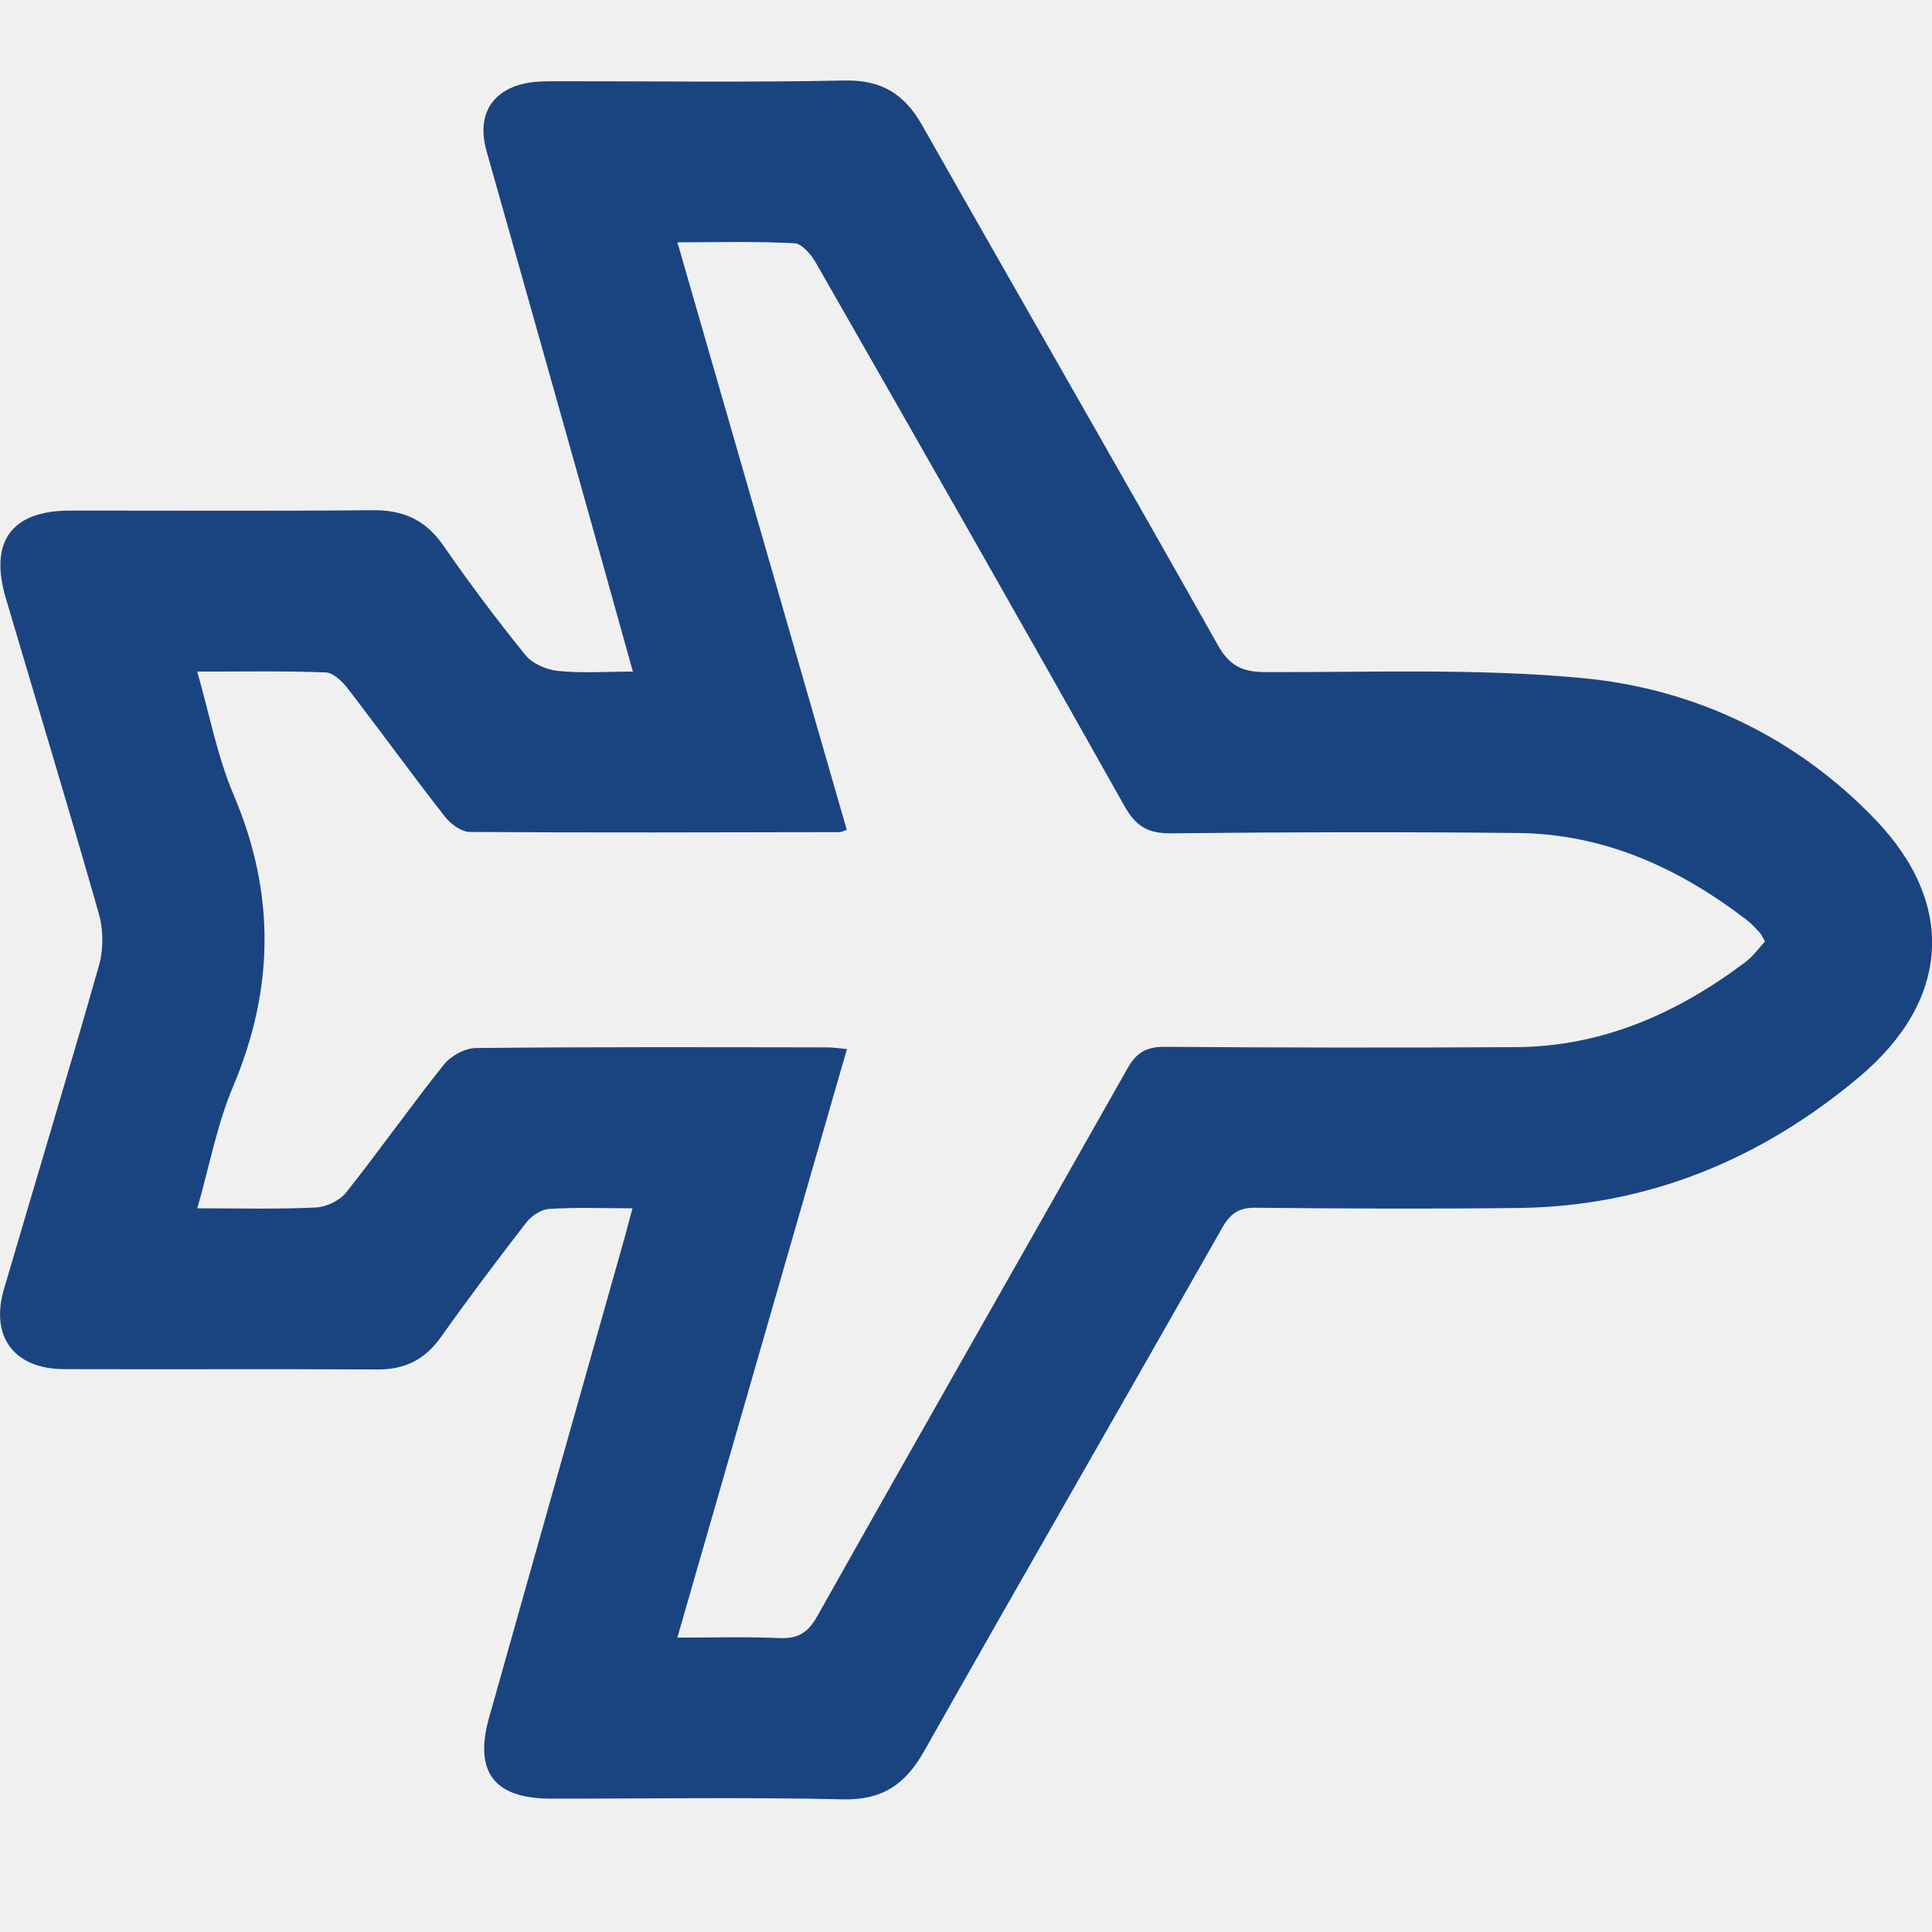
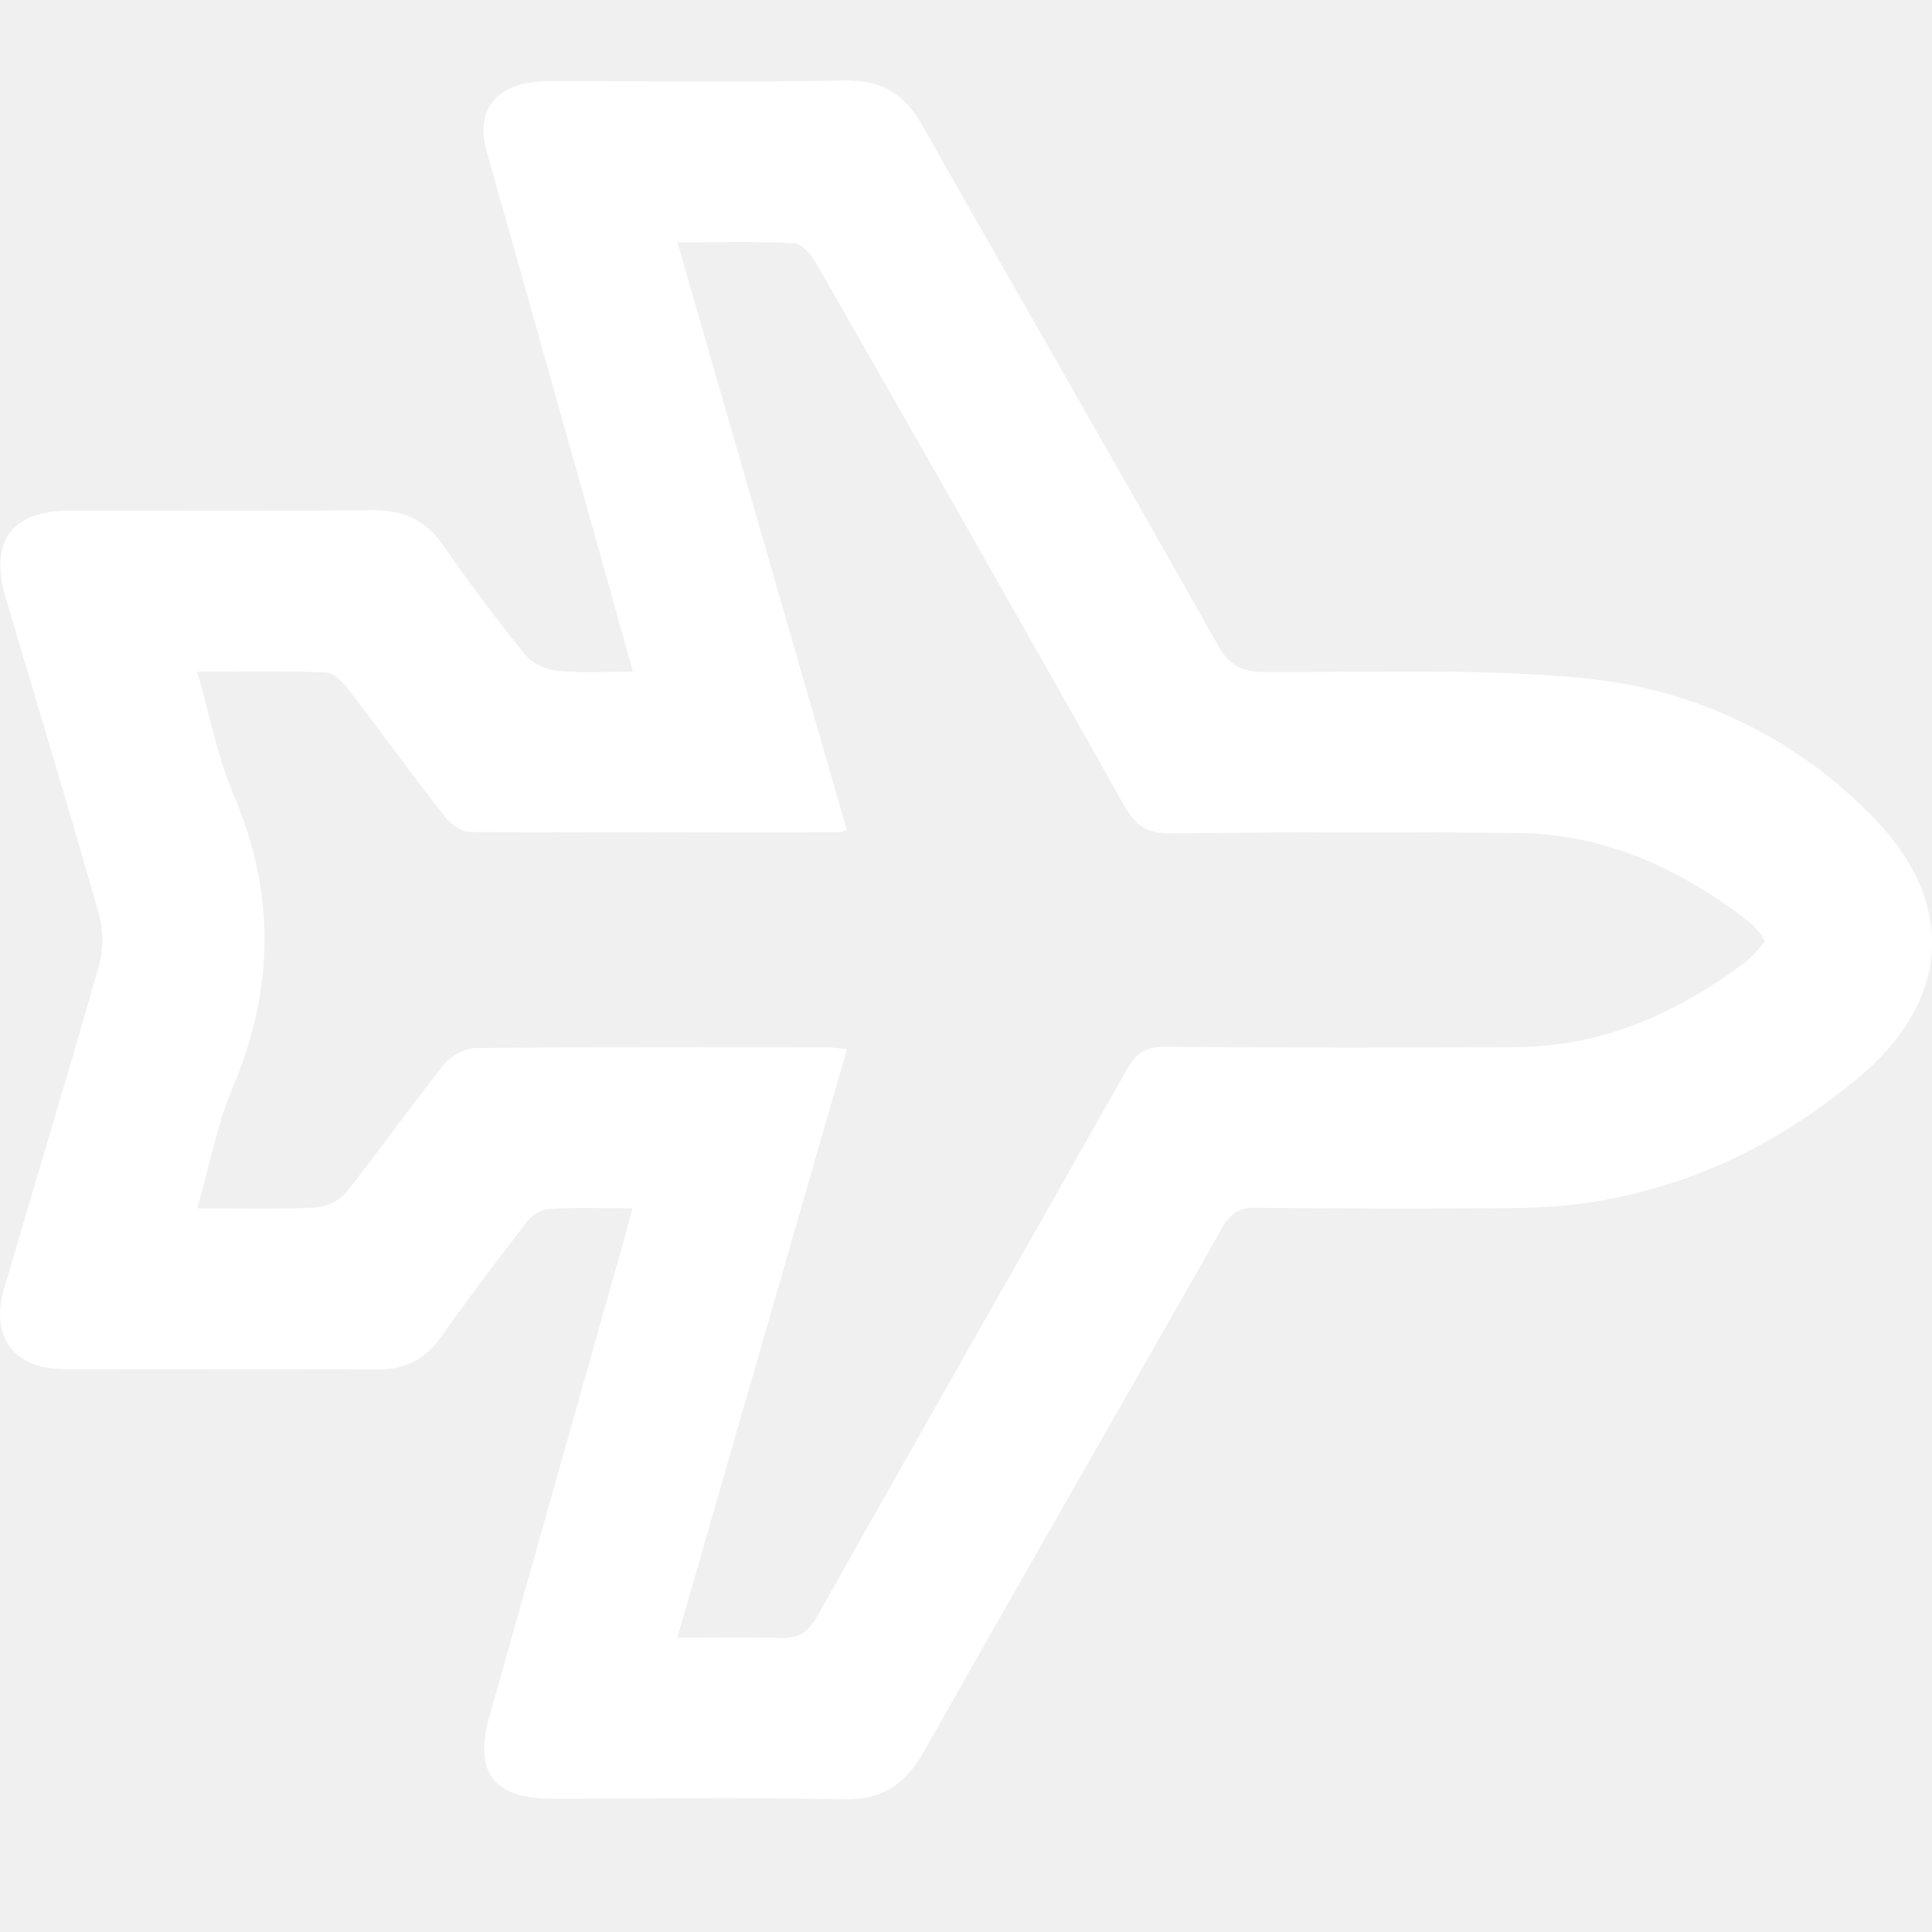
<svg xmlns="http://www.w3.org/2000/svg" width="24" height="24" viewBox="0 0 24 24" fill="none">
  <g clip-path="url(#clip0)">
-     <path d="M7.857 15.01C7.483 15.01 7.15 14.996 6.82 15.018C6.72 15.024 6.598 15.107 6.534 15.191C6.175 15.656 5.82 16.127 5.48 16.606C5.283 16.885 5.034 17.014 4.693 17.012C3.393 17.005 2.094 17.012 0.793 17.008C0.176 17.005 -0.124 16.605 0.049 16.015C0.441 14.674 0.848 13.336 1.23 11.992C1.286 11.795 1.285 11.553 1.229 11.355C0.856 10.044 0.458 8.738 0.072 7.43C-0.136 6.727 0.144 6.344 0.865 6.343C2.12 6.342 3.376 6.35 4.631 6.338C5.01 6.334 5.287 6.459 5.506 6.775C5.828 7.24 6.168 7.694 6.524 8.134C6.61 8.242 6.785 8.319 6.928 8.334C7.223 8.365 7.525 8.343 7.862 8.343C7.63 7.514 7.409 6.715 7.183 5.916C6.805 4.57 6.424 3.223 6.044 1.877C5.917 1.426 6.111 1.107 6.565 1.028C6.685 1.008 6.809 1.009 6.93 1.009C8.115 1.008 9.304 1.025 10.491 1C10.954 0.991 11.235 1.168 11.456 1.557C12.676 3.711 13.914 5.855 15.128 8.013C15.277 8.277 15.438 8.349 15.726 8.349C17.036 8.353 18.353 8.301 19.654 8.423C21.057 8.555 22.319 9.16 23.3 10.185C24.309 11.239 24.217 12.435 23.099 13.376C21.884 14.398 20.475 14.986 18.865 15.006C17.776 15.019 16.687 15.014 15.6 15.003C15.393 15 15.287 15.071 15.185 15.248C13.953 17.421 12.705 19.585 11.476 21.76C11.243 22.172 10.954 22.364 10.465 22.352C9.255 22.324 8.043 22.345 6.833 22.343C6.137 22.341 5.887 22.009 6.075 21.339C6.634 19.352 7.197 17.366 7.758 15.379C7.787 15.272 7.814 15.166 7.857 15.01ZM2.45 8.343C2.603 8.875 2.699 9.396 2.901 9.871C3.421 11.089 3.41 12.279 2.896 13.496C2.696 13.968 2.602 14.485 2.451 15.01C2.971 15.01 3.448 15.023 3.924 15C4.054 14.994 4.221 14.914 4.301 14.812C4.715 14.291 5.098 13.745 5.514 13.225C5.6 13.116 5.776 13.02 5.913 13.019C7.367 13.004 8.823 13.009 10.277 13.011C10.35 13.011 10.422 13.023 10.521 13.032C9.817 15.474 9.12 17.891 8.414 20.343C8.865 20.343 9.275 20.331 9.684 20.349C9.91 20.358 10.034 20.286 10.15 20.081C11.428 17.808 12.722 15.546 14.005 13.274C14.116 13.076 14.239 13.003 14.47 13.004C15.924 13.015 17.379 13.016 18.834 13.008C19.91 13.001 20.84 12.585 21.684 11.95C21.777 11.879 21.848 11.779 21.926 11.695C21.894 11.642 21.882 11.611 21.861 11.587C21.808 11.53 21.756 11.471 21.694 11.425C20.855 10.782 19.926 10.358 18.853 10.348C17.42 10.333 15.988 10.336 14.556 10.352C14.263 10.356 14.111 10.268 13.966 10.009C12.701 7.756 11.419 5.51 10.136 3.266C10.077 3.163 9.964 3.027 9.87 3.022C9.399 2.996 8.925 3.01 8.415 3.01C9.125 5.474 9.822 7.892 10.519 10.309C10.473 10.324 10.453 10.337 10.431 10.337C8.899 10.34 7.366 10.345 5.835 10.335C5.729 10.333 5.598 10.235 5.526 10.144C5.116 9.619 4.725 9.079 4.318 8.551C4.25 8.463 4.139 8.355 4.045 8.353C3.522 8.333 3.003 8.343 2.45 8.343Z" fill="#1a4480" />
+     <path d="M7.857 15.01C7.483 15.01 7.15 14.996 6.82 15.018C6.72 15.024 6.598 15.107 6.534 15.191C6.175 15.656 5.82 16.127 5.48 16.606C5.283 16.885 5.034 17.014 4.693 17.012C3.393 17.005 2.094 17.012 0.793 17.008C0.176 17.005 -0.124 16.605 0.049 16.015C0.441 14.674 0.848 13.336 1.23 11.992C1.286 11.795 1.285 11.553 1.229 11.355C0.856 10.044 0.458 8.738 0.072 7.43C-0.136 6.727 0.144 6.344 0.865 6.343C2.12 6.342 3.376 6.35 4.631 6.338C5.01 6.334 5.287 6.459 5.506 6.775C5.828 7.24 6.168 7.694 6.524 8.134C6.61 8.242 6.785 8.319 6.928 8.334C7.223 8.365 7.525 8.343 7.862 8.343C7.63 7.514 7.409 6.715 7.183 5.916C6.805 4.57 6.424 3.223 6.044 1.877C5.917 1.426 6.111 1.107 6.565 1.028C6.685 1.008 6.809 1.009 6.93 1.009C8.115 1.008 9.304 1.025 10.491 1C10.954 0.991 11.235 1.168 11.456 1.557C12.676 3.711 13.914 5.855 15.128 8.013C15.277 8.277 15.438 8.349 15.726 8.349C17.036 8.353 18.353 8.301 19.654 8.423C21.057 8.555 22.319 9.16 23.3 10.185C24.309 11.239 24.217 12.435 23.099 13.376C21.884 14.398 20.475 14.986 18.865 15.006C17.776 15.019 16.687 15.014 15.6 15.003C15.393 15 15.287 15.071 15.185 15.248C13.953 17.421 12.705 19.585 11.476 21.76C11.243 22.172 10.954 22.364 10.465 22.352C9.255 22.324 8.043 22.345 6.833 22.343C6.137 22.341 5.887 22.009 6.075 21.339C6.634 19.352 7.197 17.366 7.758 15.379C7.787 15.272 7.814 15.166 7.857 15.01ZM2.45 8.343C2.603 8.875 2.699 9.396 2.901 9.871C3.421 11.089 3.41 12.279 2.896 13.496C2.696 13.968 2.602 14.485 2.451 15.01C2.971 15.01 3.448 15.023 3.924 15C4.054 14.994 4.221 14.914 4.301 14.812C4.715 14.291 5.098 13.745 5.514 13.225C5.6 13.116 5.776 13.02 5.913 13.019C7.367 13.004 8.823 13.009 10.277 13.011C10.35 13.011 10.422 13.023 10.521 13.032C9.817 15.474 9.12 17.891 8.414 20.343C8.865 20.343 9.275 20.331 9.684 20.349C9.91 20.358 10.034 20.286 10.15 20.081C11.428 17.808 12.722 15.546 14.005 13.274C14.116 13.076 14.239 13.003 14.47 13.004C15.924 13.015 17.379 13.016 18.834 13.008C19.91 13.001 20.84 12.585 21.684 11.95C21.777 11.879 21.848 11.779 21.926 11.695C21.894 11.642 21.882 11.611 21.861 11.587C21.808 11.53 21.756 11.471 21.694 11.425C20.855 10.782 19.926 10.358 18.853 10.348C17.42 10.333 15.988 10.336 14.556 10.352C14.263 10.356 14.111 10.268 13.966 10.009C12.701 7.756 11.419 5.51 10.136 3.266C10.077 3.163 9.964 3.027 9.87 3.022C9.399 2.996 8.925 3.01 8.415 3.01C9.125 5.474 9.822 7.892 10.519 10.309C10.473 10.324 10.453 10.337 10.431 10.337C8.899 10.34 7.366 10.345 5.835 10.335C5.729 10.333 5.598 10.235 5.526 10.144C5.116 9.619 4.725 9.079 4.318 8.551C4.25 8.463 4.139 8.355 4.045 8.353C3.522 8.333 3.003 8.343 2.45 8.343Z" fill="white" />
  </g>
  <defs>
    <clipPath id="clip0">
      <rect y="1" width="24" height="21.353" fill="white" />
    </clipPath>
  </defs>
</svg>
